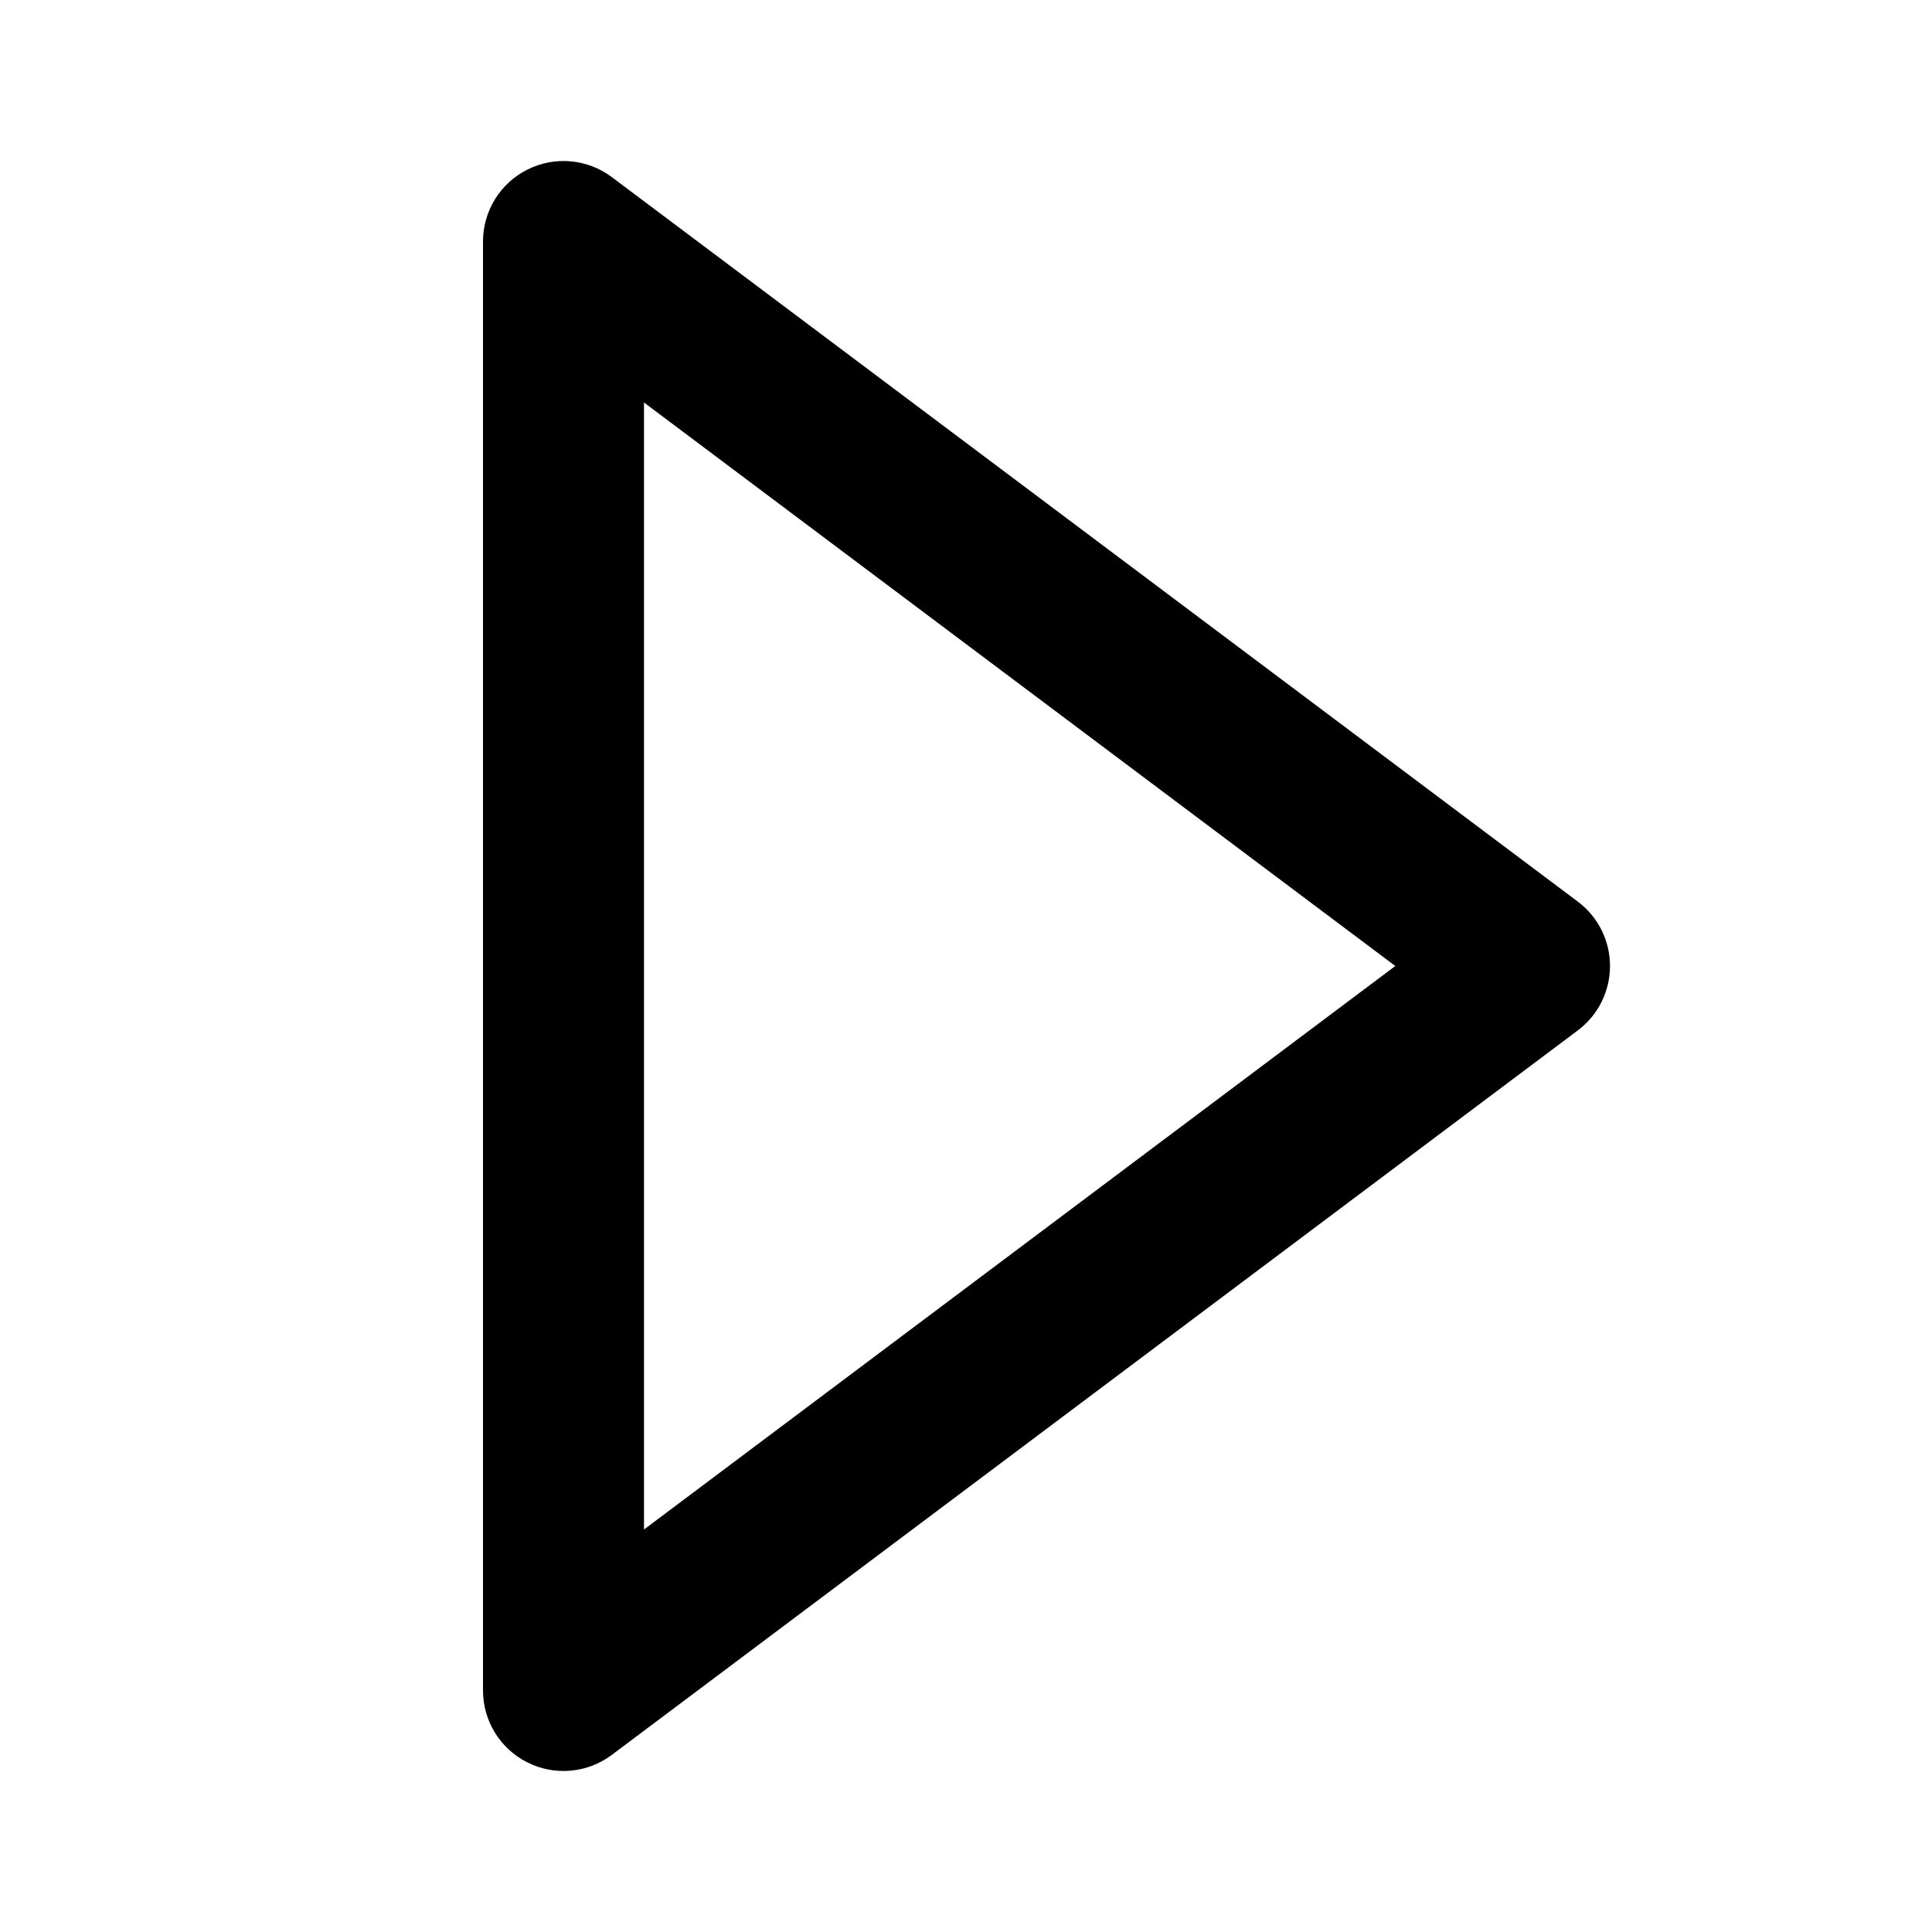
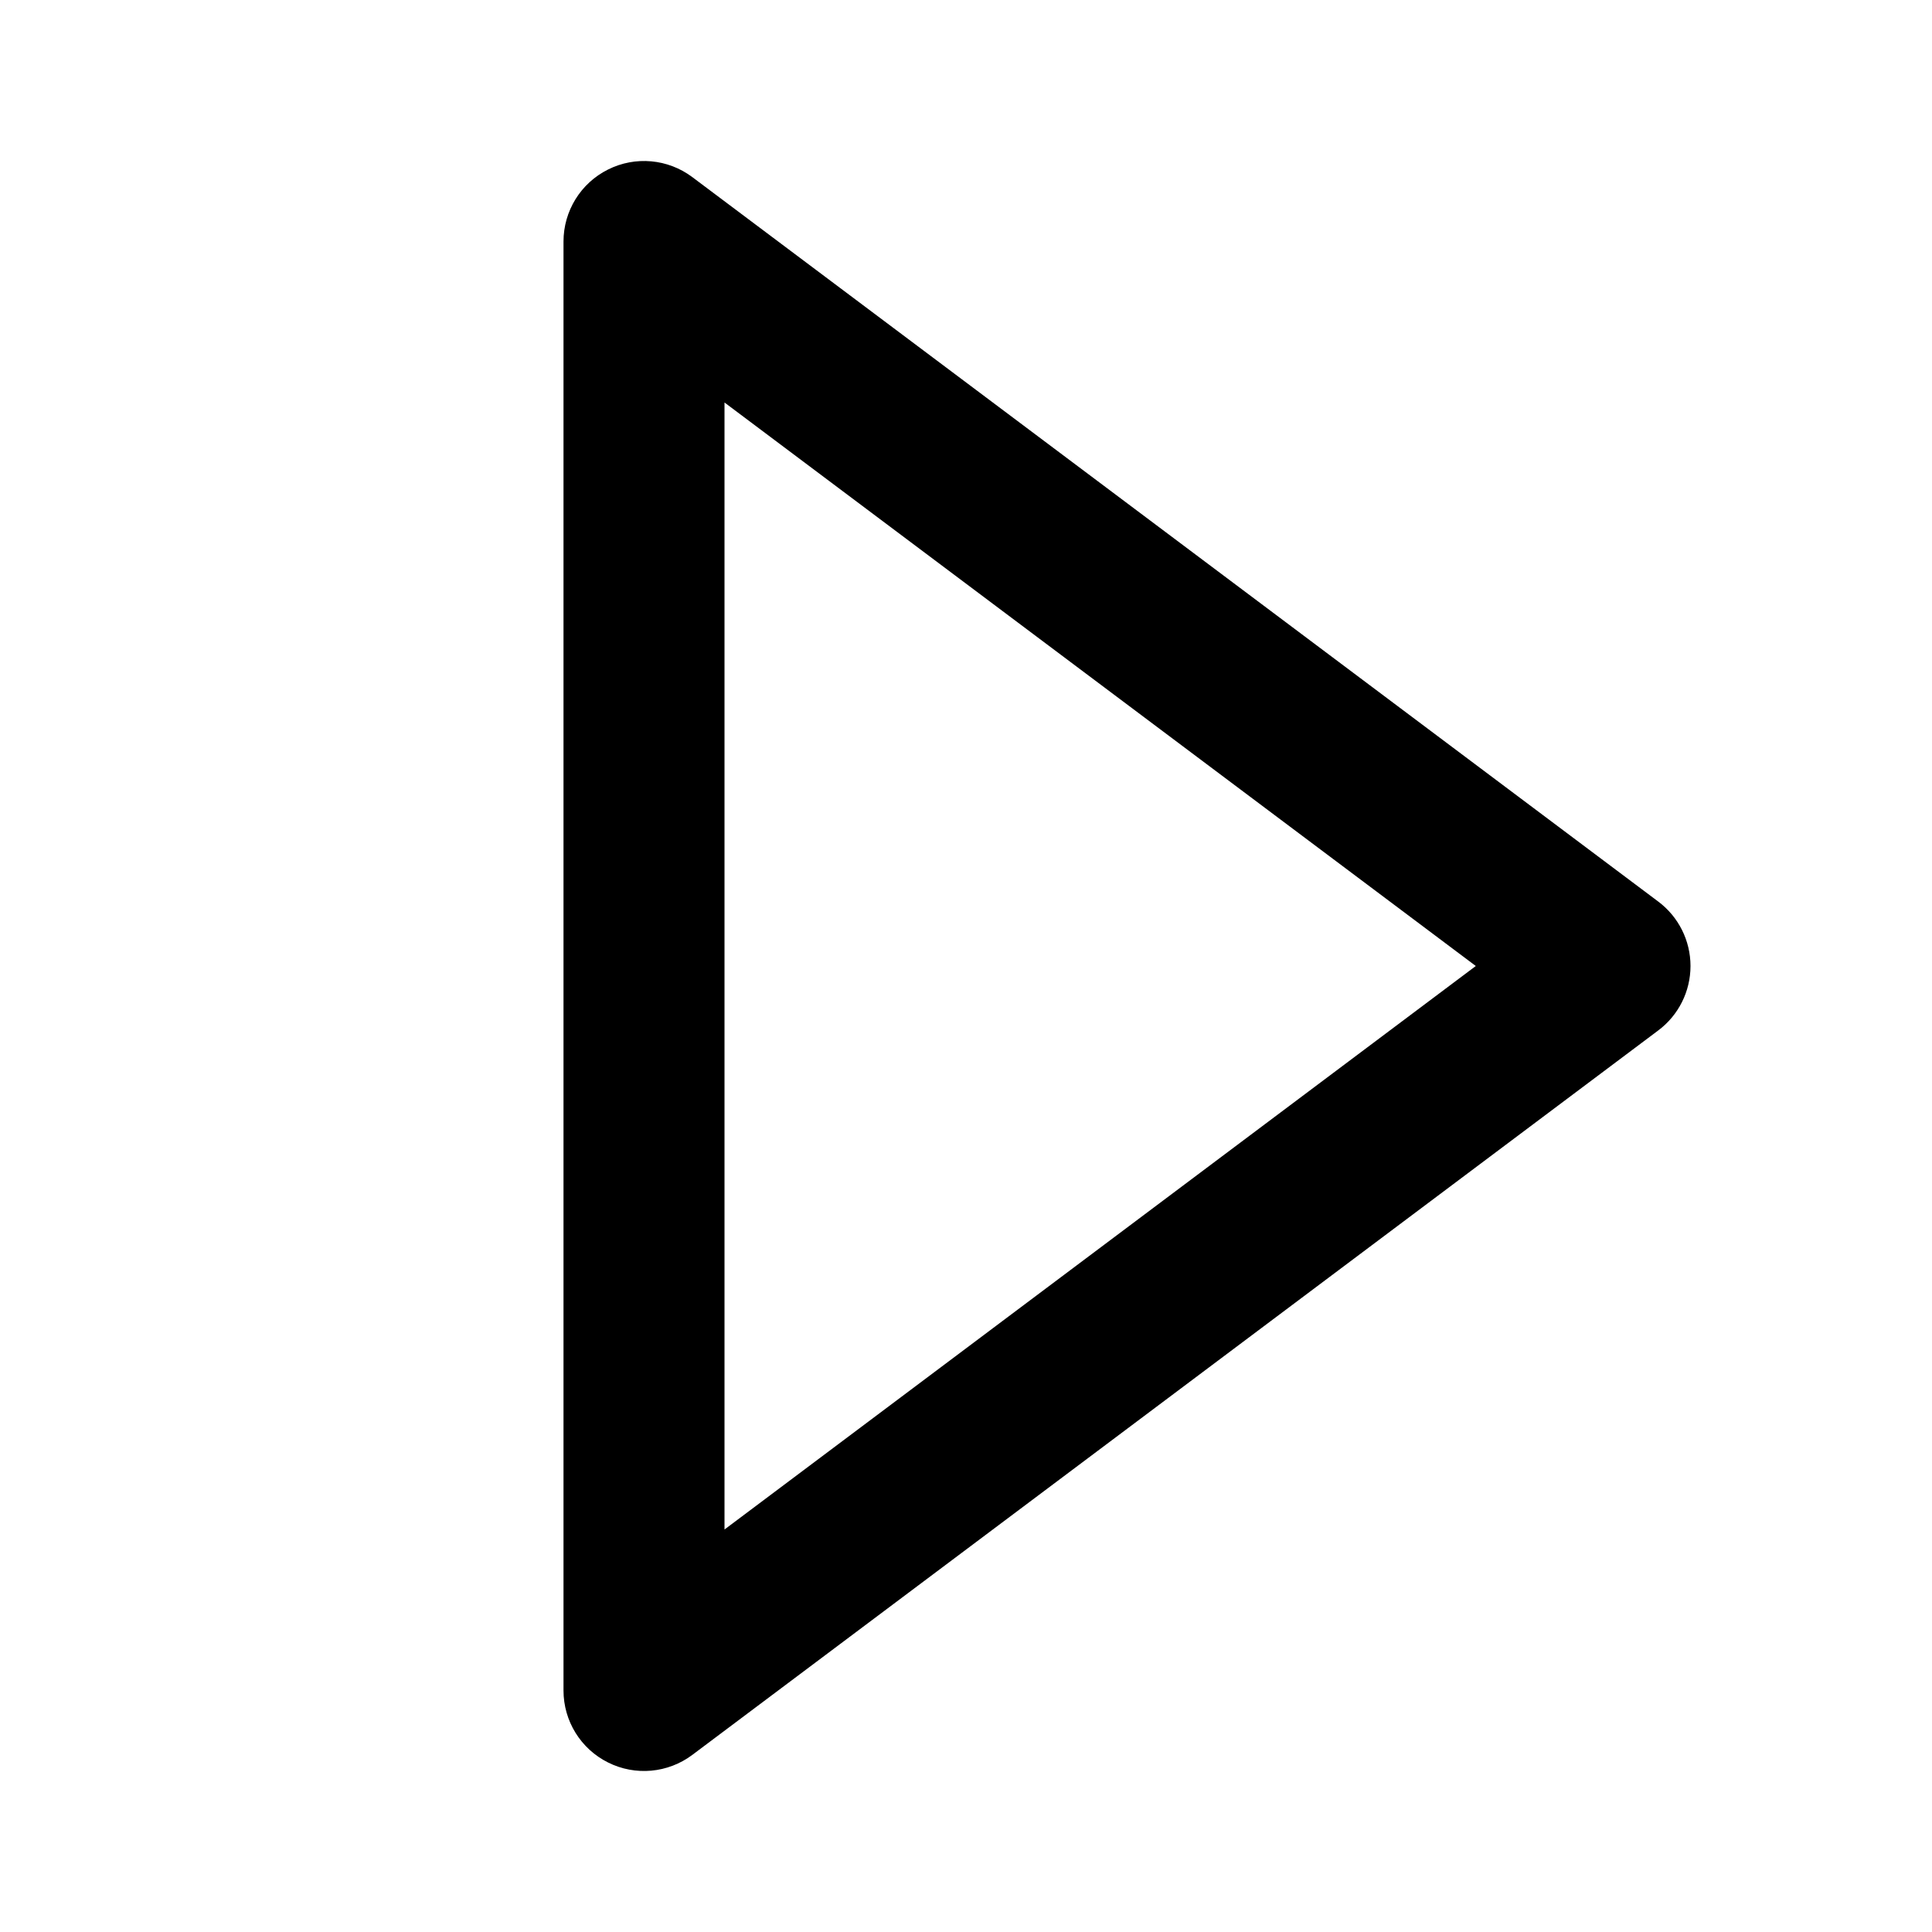
<svg xmlns="http://www.w3.org/2000/svg" width="24" height="24" viewBox="0 0 24 24" fill="none">
-   <path fill-rule="evenodd" clip-rule="evenodd" d="M6.553 2.106C6.892 1.936 7.297 1.973 7.6 2.2L19.6 11.2C19.852 11.389 20 11.685 20 12C20 12.315 19.852 12.611 19.6 12.8L7.6 21.8C7.297 22.027 6.892 22.064 6.553 21.894C6.214 21.725 6 21.379 6 21V3C6 2.621 6.214 2.275 6.553 2.106ZM8 5V19L17.333 12L8 5Z" fill="black" />
+   <path fill-rule="evenodd" clip-rule="evenodd" d="M7.553 2.106C7.892 1.936 8.297 1.973 8.6 2.2L20.6 11.2C20.852 11.389 21 11.685 21 12C21 12.315 20.852 12.611 20.6 12.8L8.6 21.8C8.297 22.027 7.892 22.064 7.553 21.894C7.214 21.725 7 21.379 7 21V3C7 2.621 7.214 2.275 7.553 2.106ZM9 5V19L18.333 12L9 5Z" fill="black" />
</svg>
